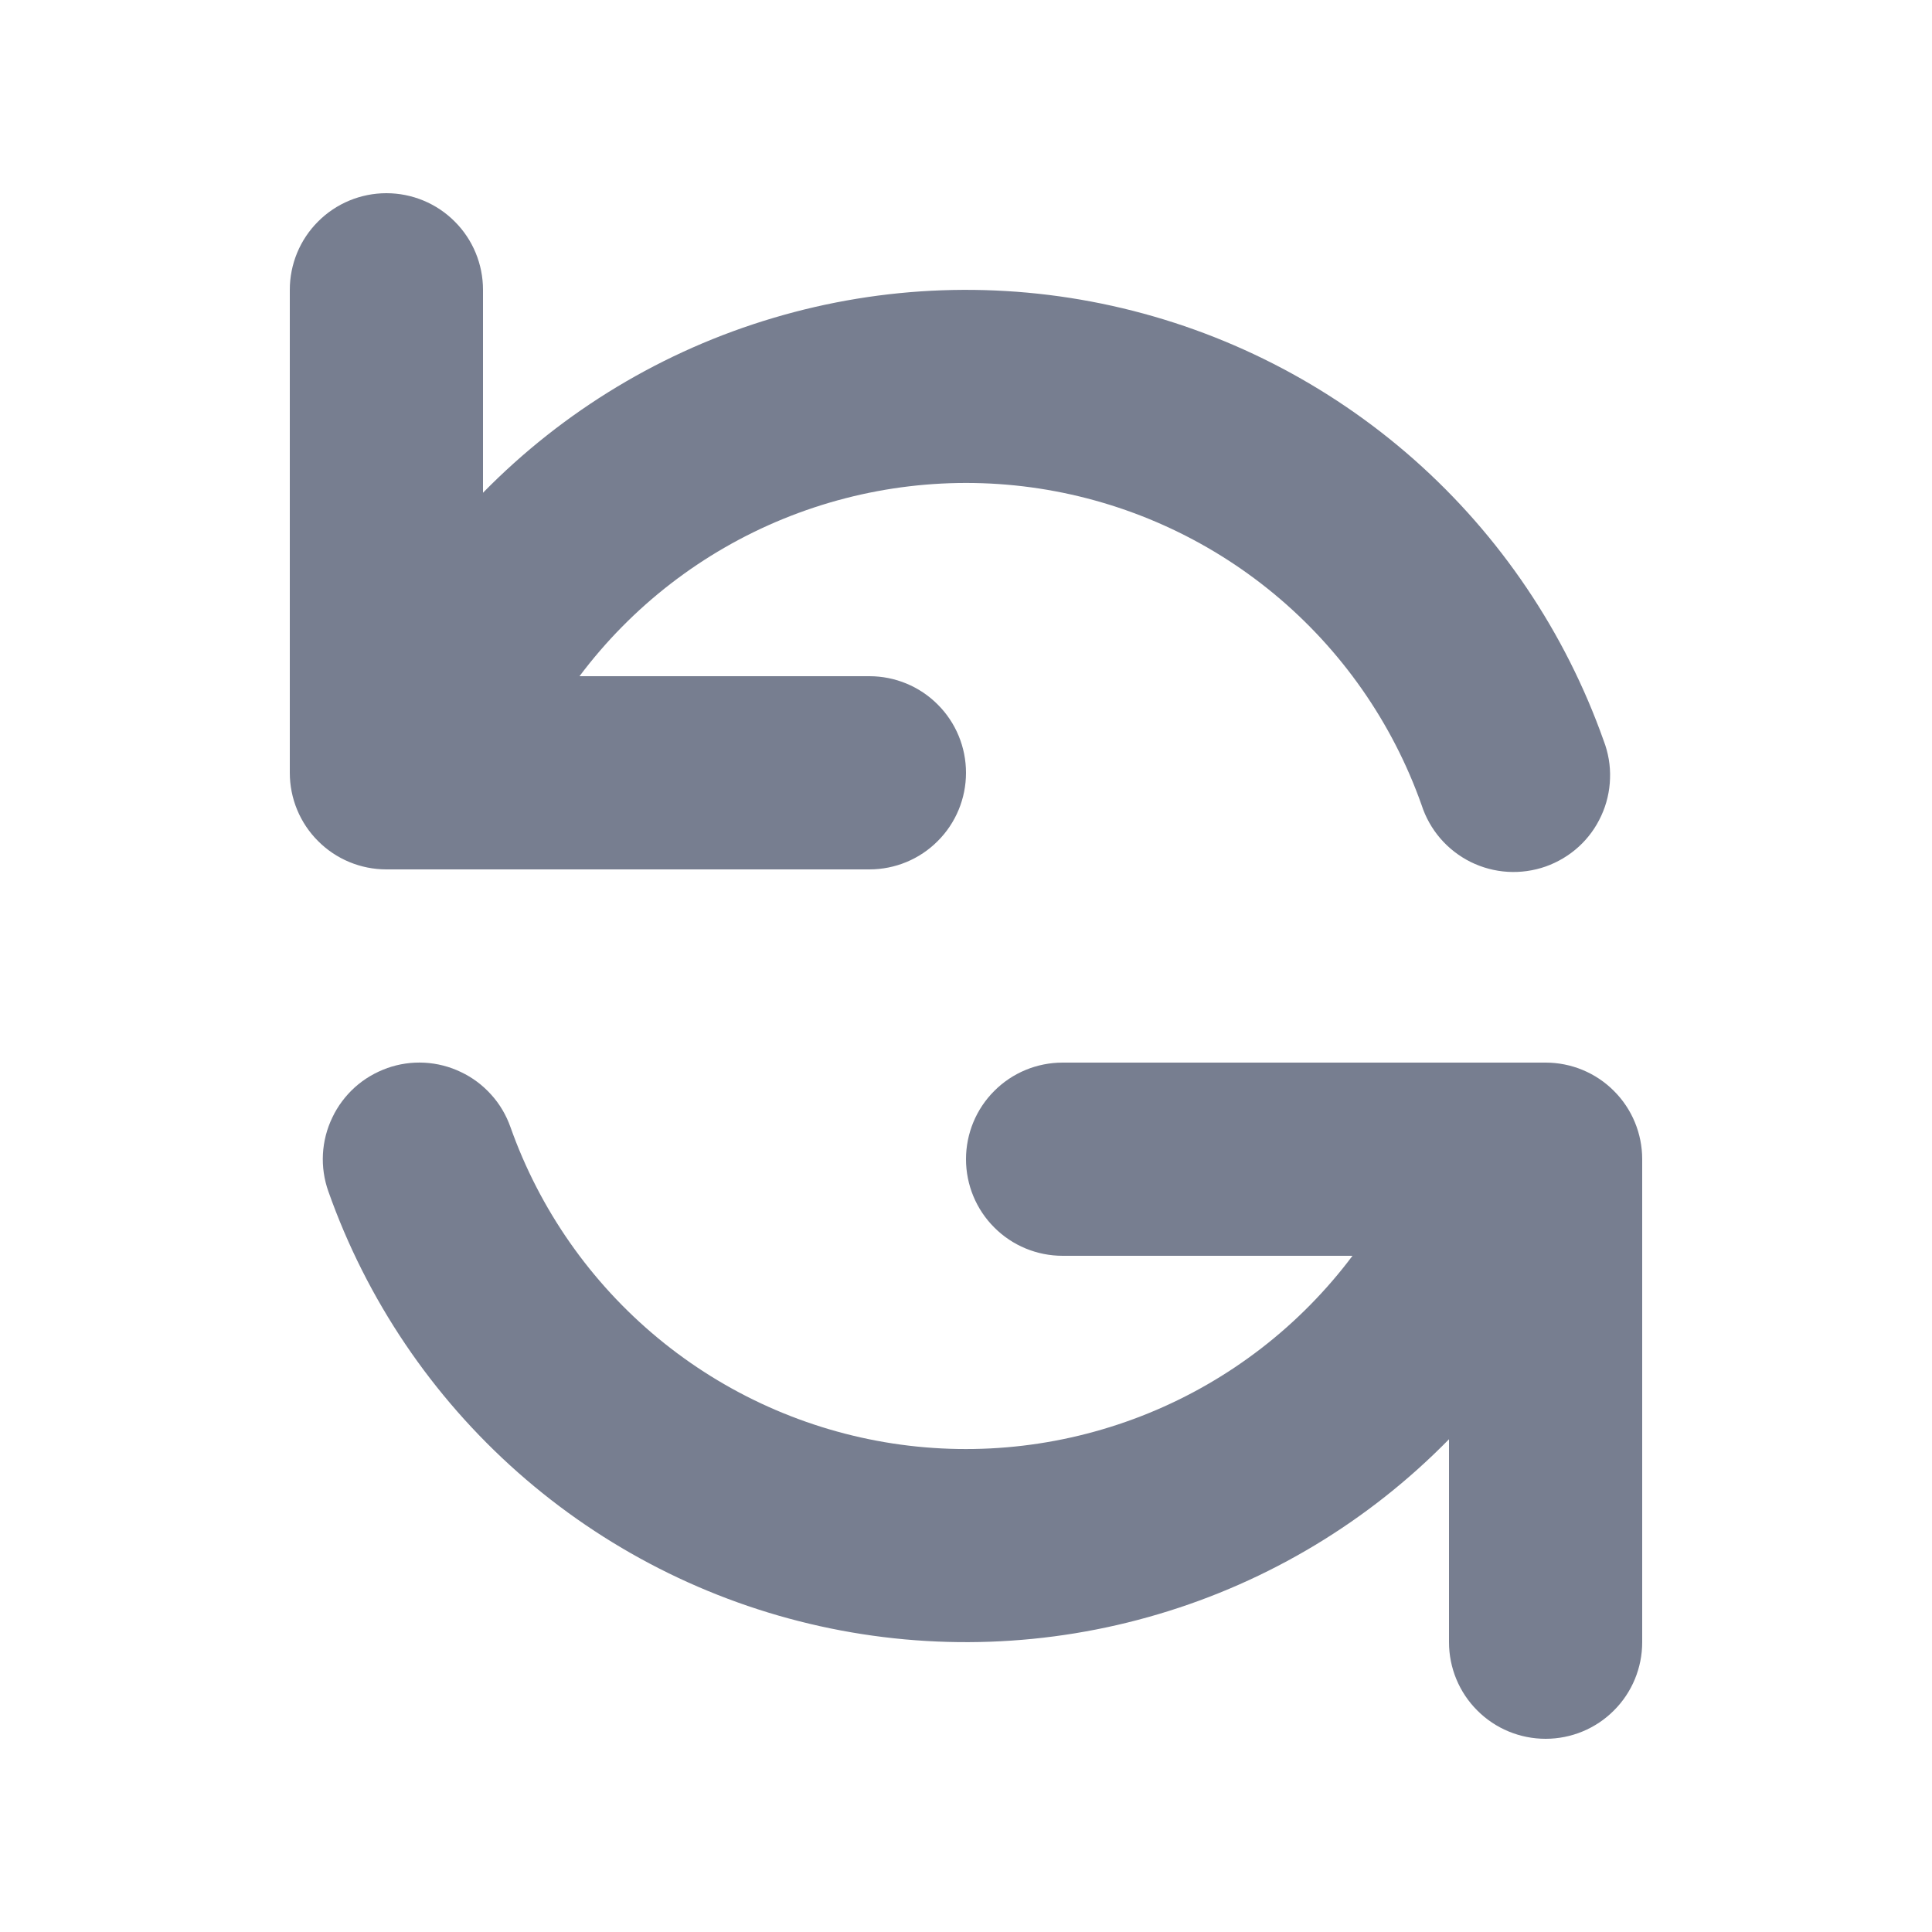
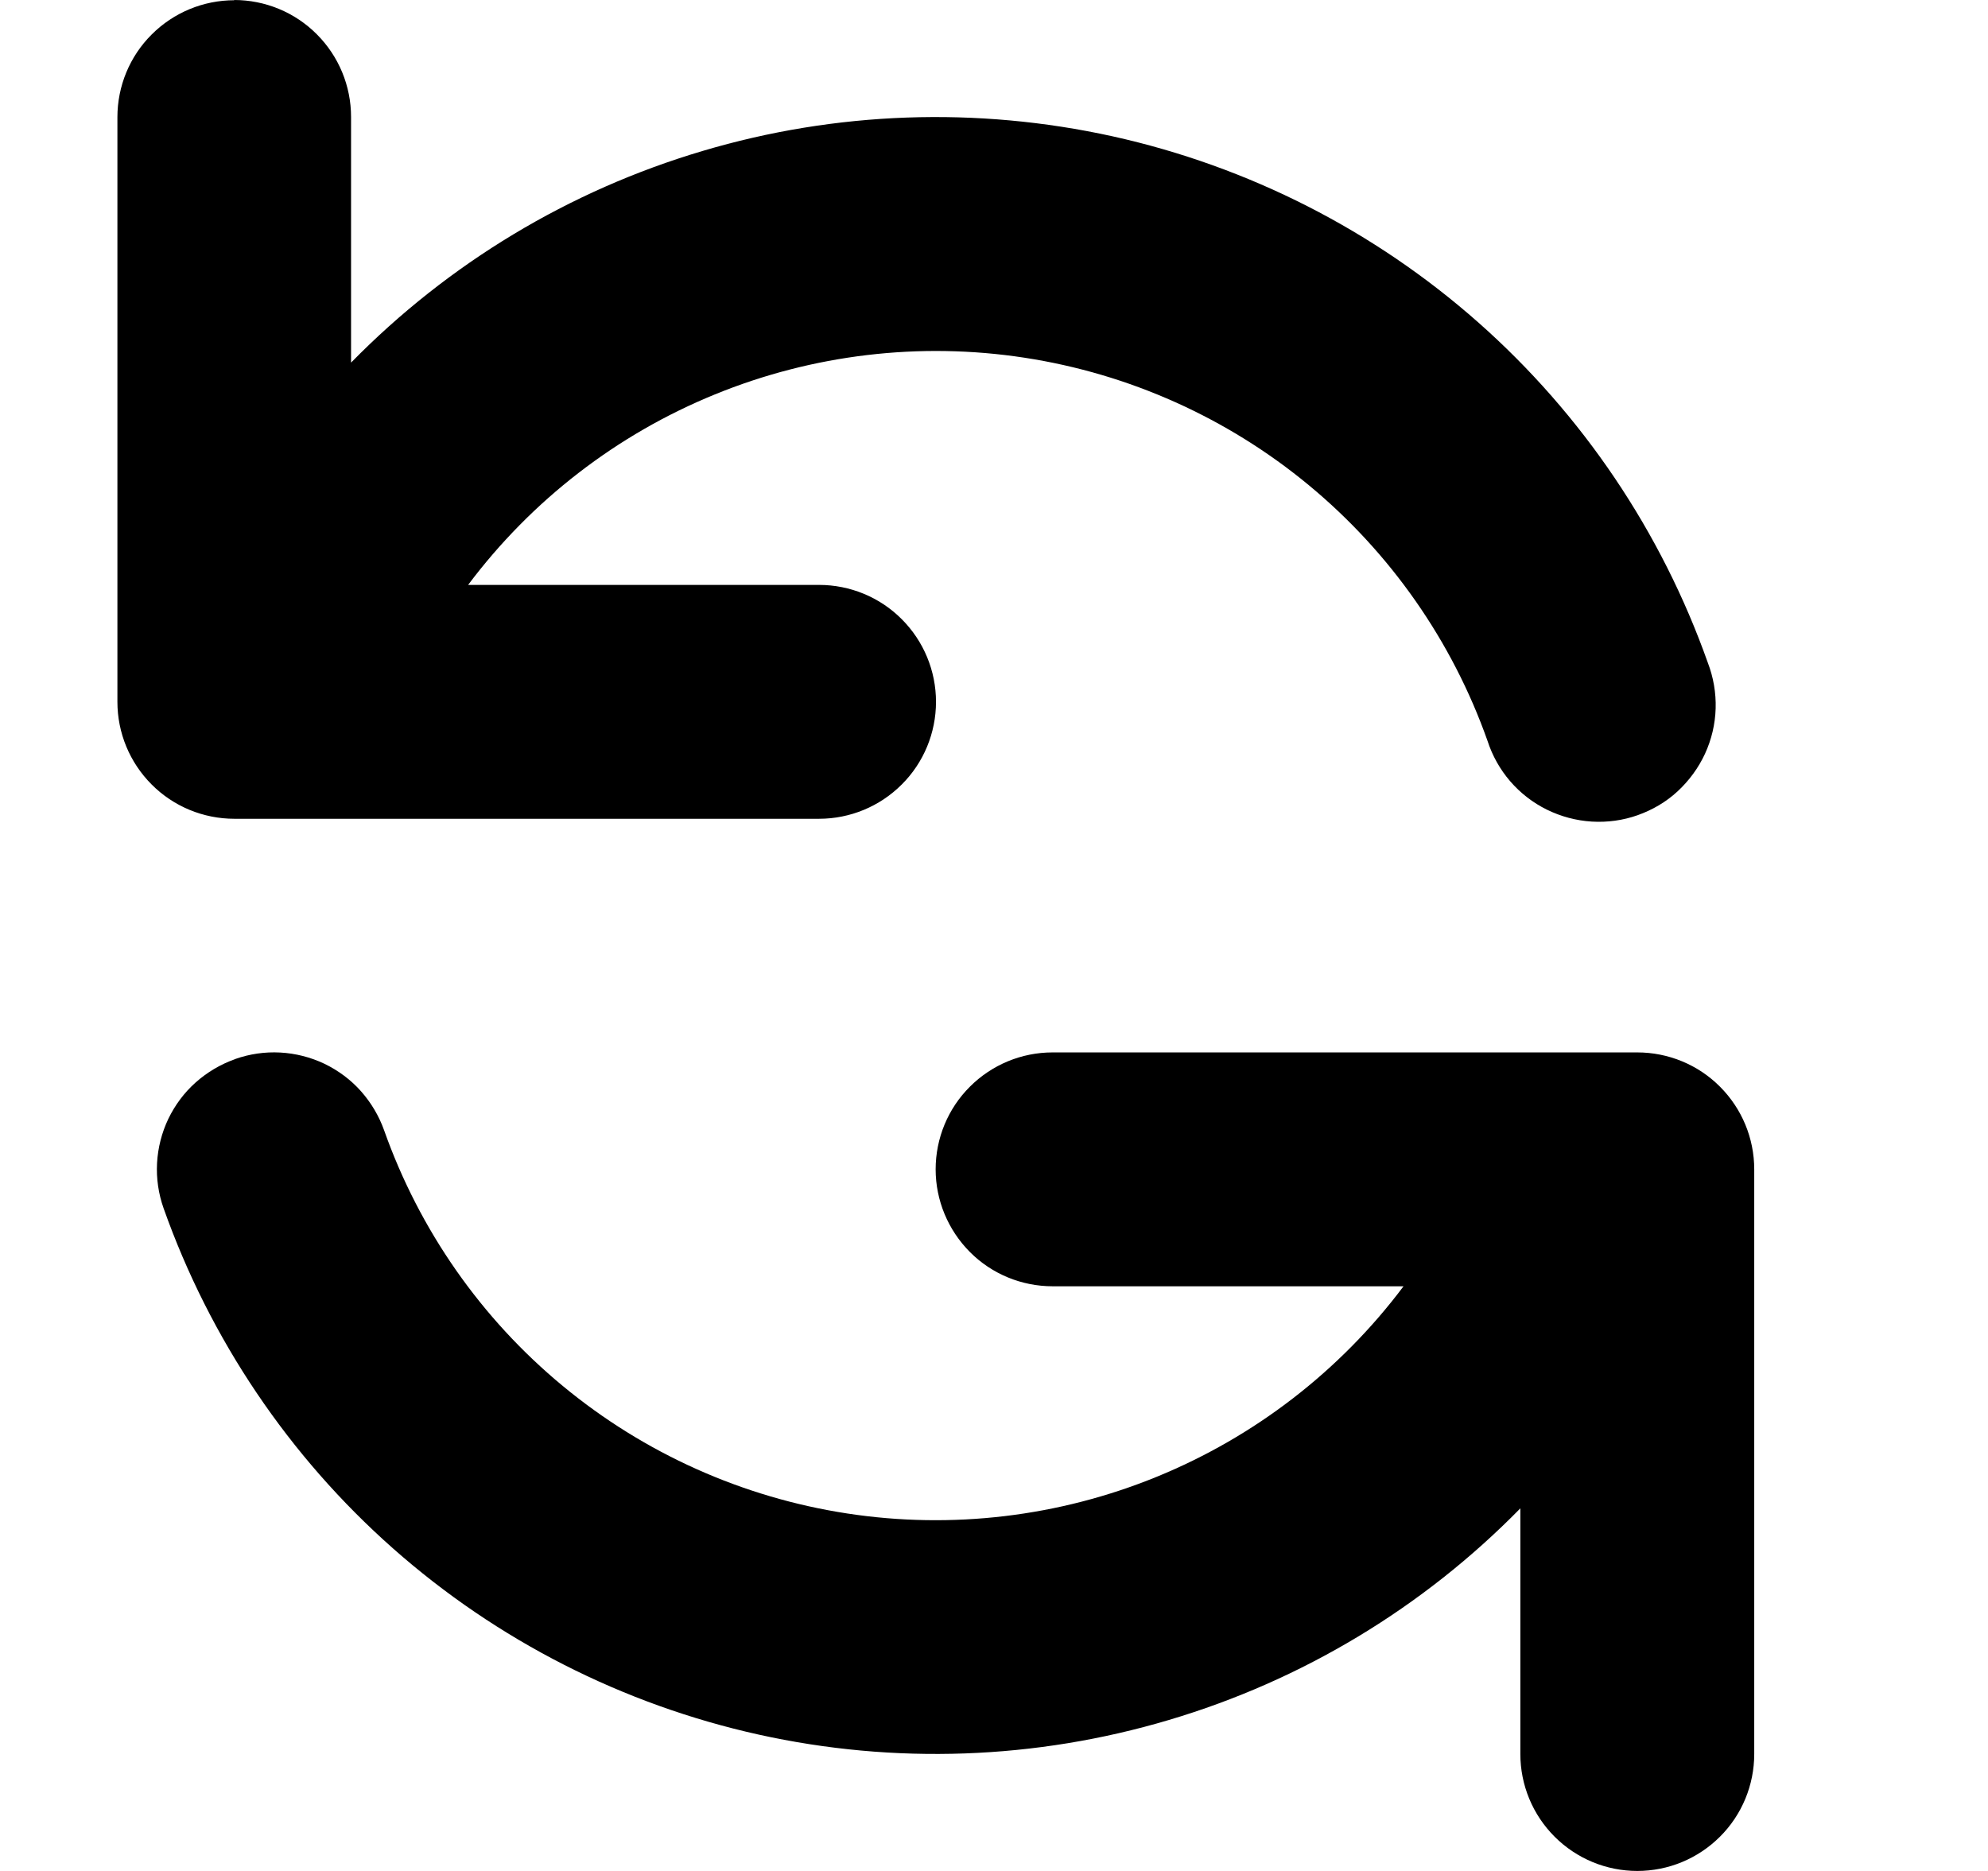
- <svg xmlns="http://www.w3.org/2000/svg" width="20" height="20" viewBox="0 0 20 20" fill="none">
-   <path fill-rule="evenodd" clip-rule="evenodd" d="M4 2C4.265 2 4.52 2.105 4.707 2.293C4.895 2.48 5 2.735 5 3V5.101C5.832 4.252 6.866 3.629 8.006 3.291C9.145 2.952 10.352 2.909 11.512 3.166C12.673 3.423 13.749 3.971 14.639 4.758C15.529 5.545 16.204 6.547 16.601 7.667C16.649 7.792 16.672 7.925 16.667 8.059C16.663 8.192 16.632 8.324 16.576 8.445C16.52 8.567 16.441 8.676 16.342 8.766C16.243 8.856 16.127 8.925 16.001 8.97C15.875 9.014 15.741 9.033 15.608 9.025C15.474 9.017 15.344 8.982 15.224 8.923C15.104 8.863 14.998 8.781 14.91 8.679C14.823 8.578 14.757 8.46 14.716 8.333C14.414 7.48 13.886 6.725 13.189 6.148C12.492 5.571 11.651 5.194 10.757 5.057C9.862 4.92 8.947 5.029 8.109 5.371C7.271 5.713 6.542 6.276 5.999 7H9C9.265 7 9.52 7.105 9.707 7.293C9.895 7.48 10 7.735 10 8C10 8.265 9.895 8.52 9.707 8.707C9.52 8.895 9.265 9 9 9H4C3.735 9 3.48 8.895 3.293 8.707C3.105 8.52 3 8.265 3 8V3C3 2.735 3.105 2.48 3.293 2.293C3.48 2.105 3.735 2 4 2ZM4.008 11.057C4.132 11.013 4.263 10.994 4.394 11.001C4.525 11.008 4.654 11.041 4.772 11.098C4.891 11.154 4.997 11.234 5.085 11.332C5.173 11.429 5.24 11.543 5.284 11.667C5.586 12.52 6.114 13.275 6.811 13.852C7.508 14.429 8.349 14.806 9.243 14.943C10.138 15.08 11.053 14.971 11.891 14.629C12.729 14.287 13.458 13.724 14.001 13H11C10.735 13 10.48 12.895 10.293 12.707C10.105 12.52 10 12.265 10 12C10 11.735 10.105 11.48 10.293 11.293C10.48 11.105 10.735 11 11 11H16C16.265 11 16.52 11.105 16.707 11.293C16.895 11.48 17 11.735 17 12V17C17 17.265 16.895 17.52 16.707 17.707C16.52 17.895 16.265 18 16 18C15.735 18 15.48 17.895 15.293 17.707C15.105 17.52 15 17.265 15 17V14.899C14.168 15.748 13.134 16.371 11.994 16.709C10.855 17.048 9.648 17.091 8.488 16.834C7.327 16.577 6.251 16.029 5.361 15.242C4.471 14.455 3.795 13.454 3.399 12.333C3.355 12.209 3.336 12.078 3.343 11.947C3.35 11.816 3.383 11.687 3.44 11.569C3.496 11.45 3.576 11.344 3.673 11.256C3.771 11.168 3.885 11.101 4.009 11.057H4.008Z" fill="#777E90" />
+ <svg xmlns="http://www.w3.org/2000/svg" fill="none" height="16" viewBox="0 0 17 16" width="17">
+   <path clip-rule="evenodd" d="m2.002 0c.265 0 .52.105.707.293.188.188.293.442.293.707v2.101c.832-.849 1.866-1.472 3.006-1.81 1.139-.339 2.346-.381 3.507-.125 1.16.257 2.237.805 3.127 1.592.89.787 1.565 1.789 1.962 2.909.048.125.071.258.067.392-.004.134-.035.265-.091.387-.056.121-.136.23-.234.321s-.215.159-.341.204-.26.063-.393.055c-.133-.008-.264-.043-.384-.102-.12-.059-.227-.142-.314-.243-.087-.101-.153-.219-.194-.346-.302-.853-.83-1.608-1.527-2.185-.697-.577-1.538-.954-2.433-1.091-.895-.137-1.81-.028-2.647.314-.838.342-1.567.905-2.11 1.629h3.001c.265 0 .52.105.707.293.188.188.293.442.293.707s-.105.52-.293.707c-.188.188-.442.293-.707.293h-5c-.265 0-.52-.105-.707-.293-.188-.188-.293-.442-.293-.707v-5c0-.265.105-.52.293-.707.188-.188.442-.293.707-.293zm.008 9.057c.124-.044.255-.063.386-.056.131.007.26.04.378.096.118.057.225.136.312.234s.155.212.199.336c.302.853.83 1.609 1.527 2.185.697.577 1.538.954 2.433 1.091.895.137 1.81.028 2.647-.314s1.567-.905 2.11-1.629h-3.001c-.265 0-.52-.105-.707-.293s-.293-.442-.293-.707c0-.265.105-.52.293-.707.188-.188.442-.293.707-.293h5c.265 0 .52.105.707.293.188.188.293.442.293.707v5c0 .265-.105.52-.293.707-.188.188-.442.293-.707.293s-.519-.105-.707-.293c-.188-.188-.293-.442-.293-.707v-2.101c-.832.849-1.866 1.472-3.006 1.81-1.139.339-2.346.382-3.507.125-1.16-.257-2.237-.805-3.127-1.592-.89-.787-1.565-1.789-1.962-2.909-.044-.124-.063-.255-.056-.386.007-.131.04-.26.096-.378.057-.118.136-.225.234-.312s.212-.155.336-.199z" fill="currentColor" fill-rule="evenodd" />
</svg>
